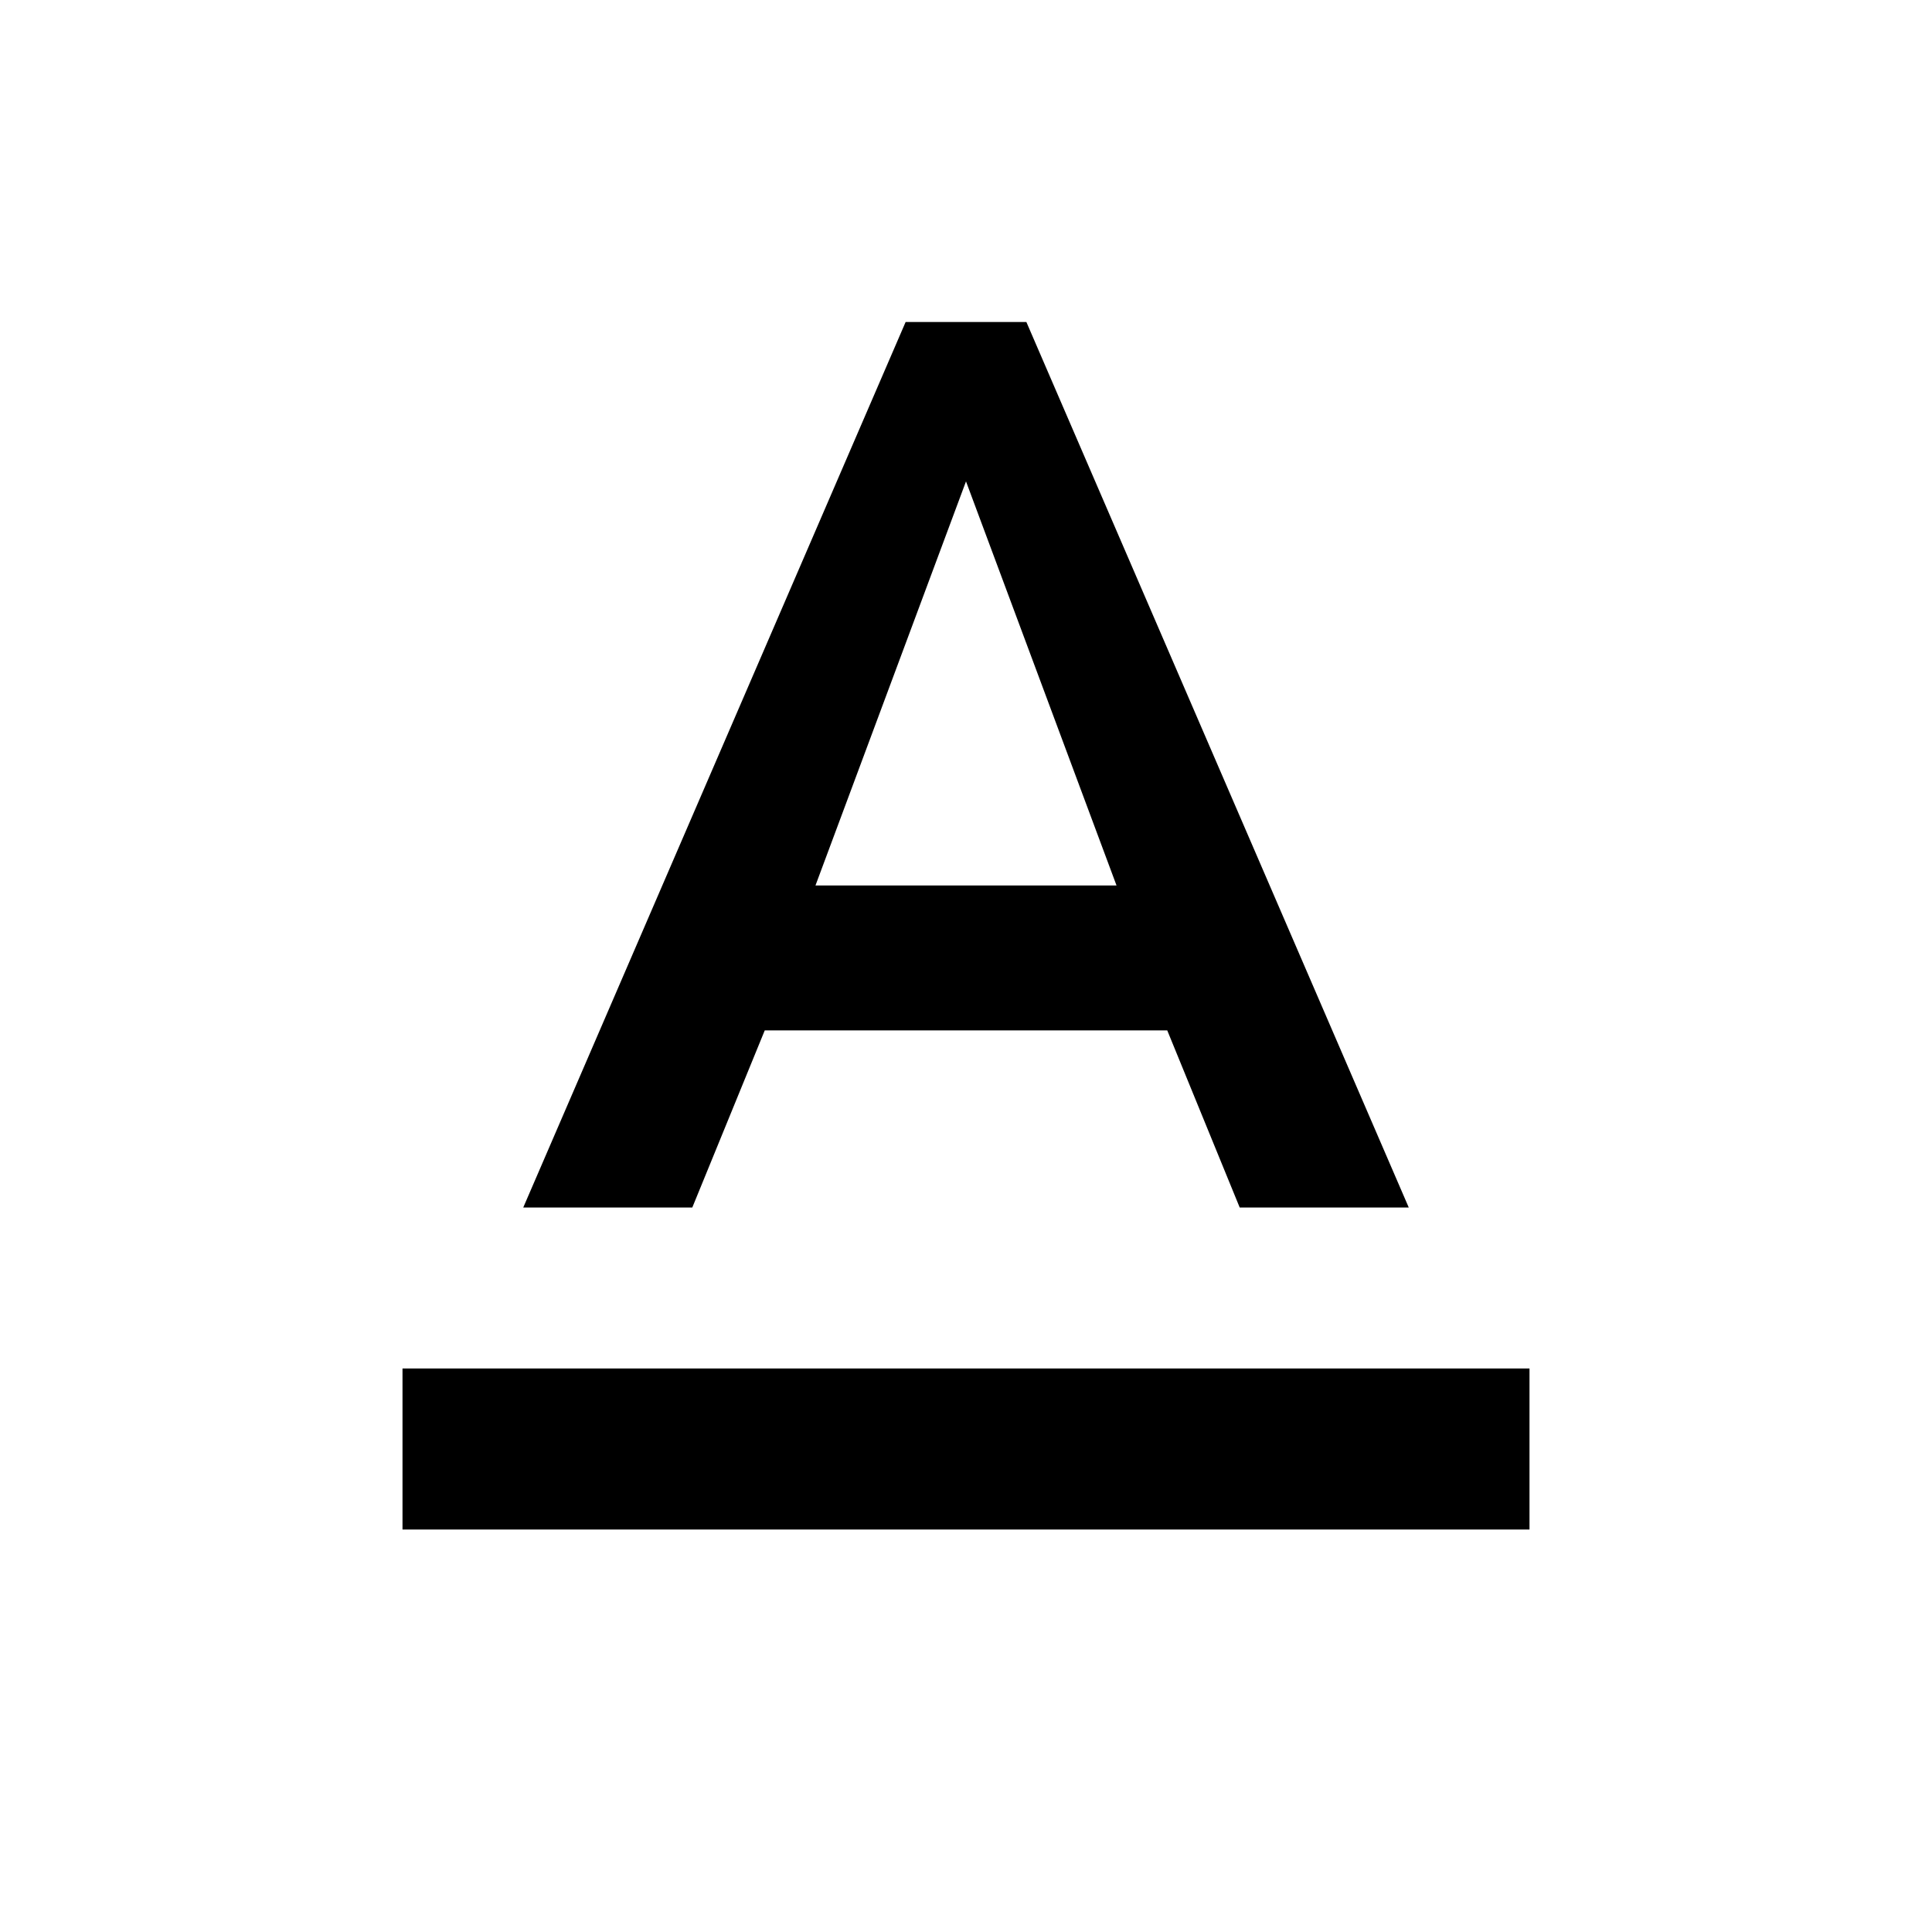
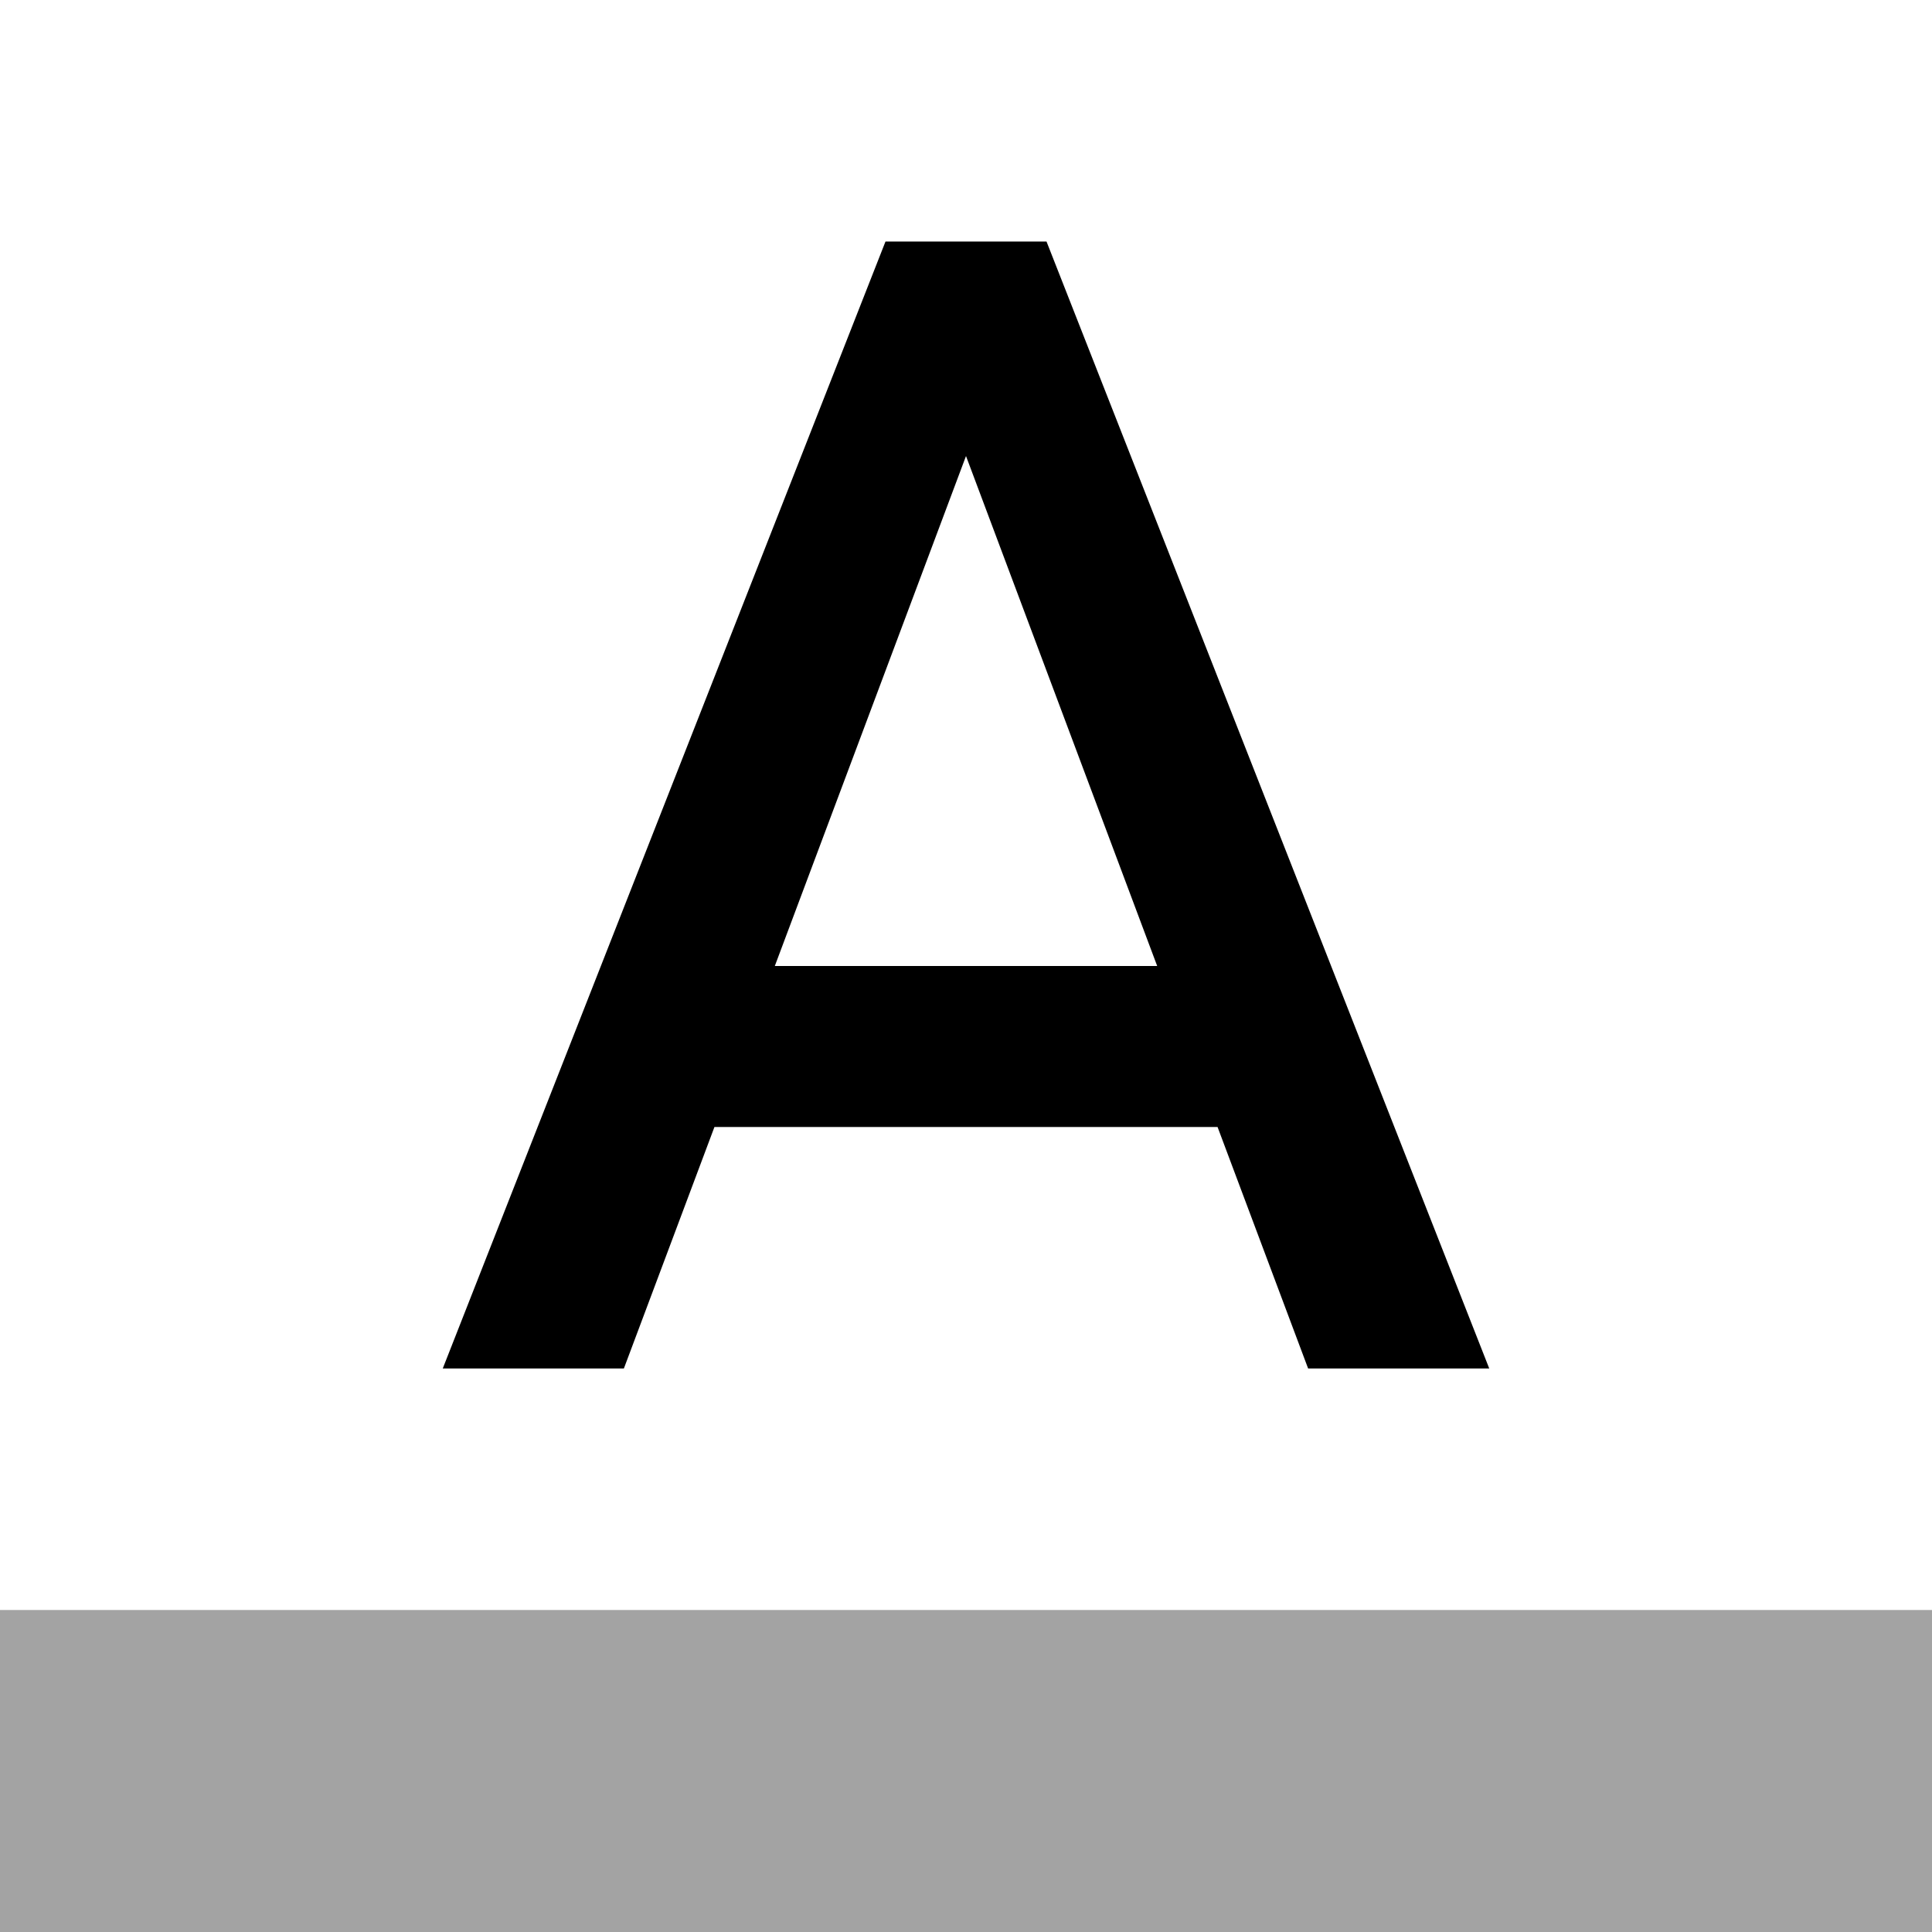
<svg xmlns="http://www.w3.org/2000/svg" height="48" viewBox="0 0 48 48" width="48">
-   <path d="M10 34v4h28v-4h-28zm9-8.4h10l1.8 4.4h4.2l-9.5-22h-3l-9.5 22h4.2l1.8-4.4zm5-13.64l3.74 10.04h-7.48l3.74-10.04z" />
  <path d="M0 0h48v48h-48z" fill="none" />
+   <path d="M0 40h48v8h-48z" fill-opacity=".36" />
+   <path d="M22 6l-11 28h4.5l2.25-6h12.5l2.25 6h4.5l-11-28h-4zm-2.75 18l4.75-12.67 4.75 12.67h-9.5z" />
</svg>
